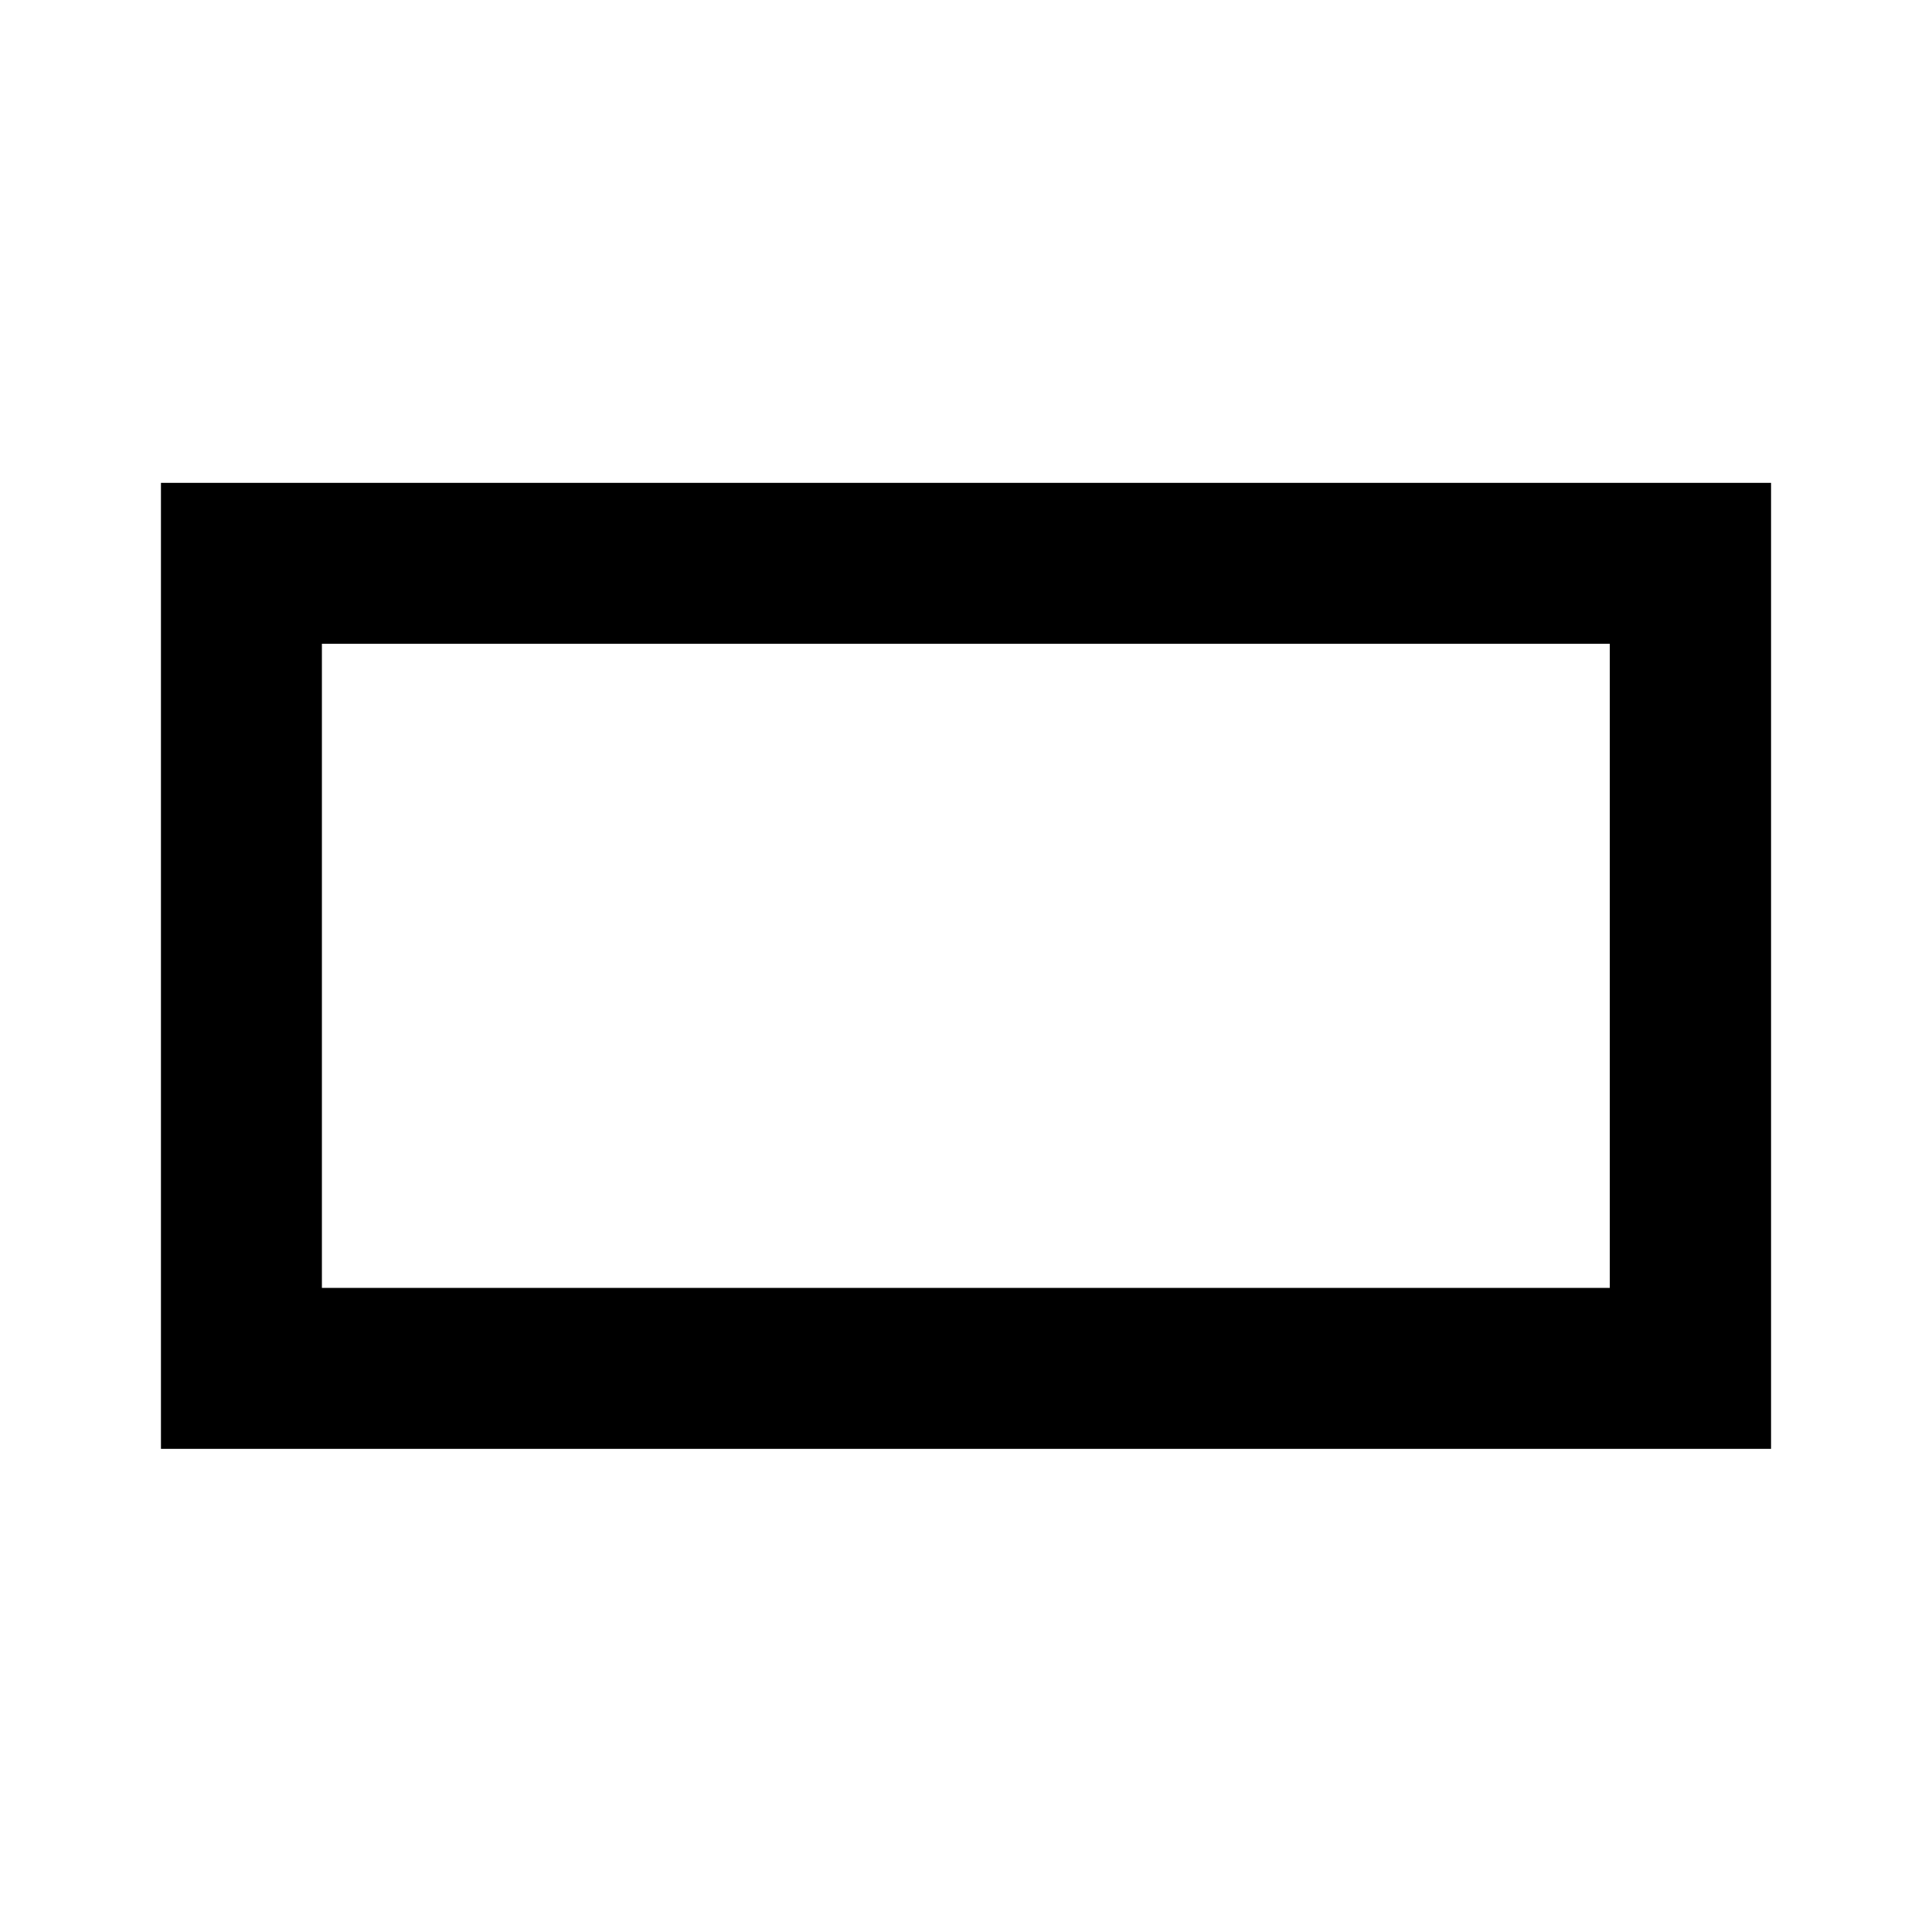
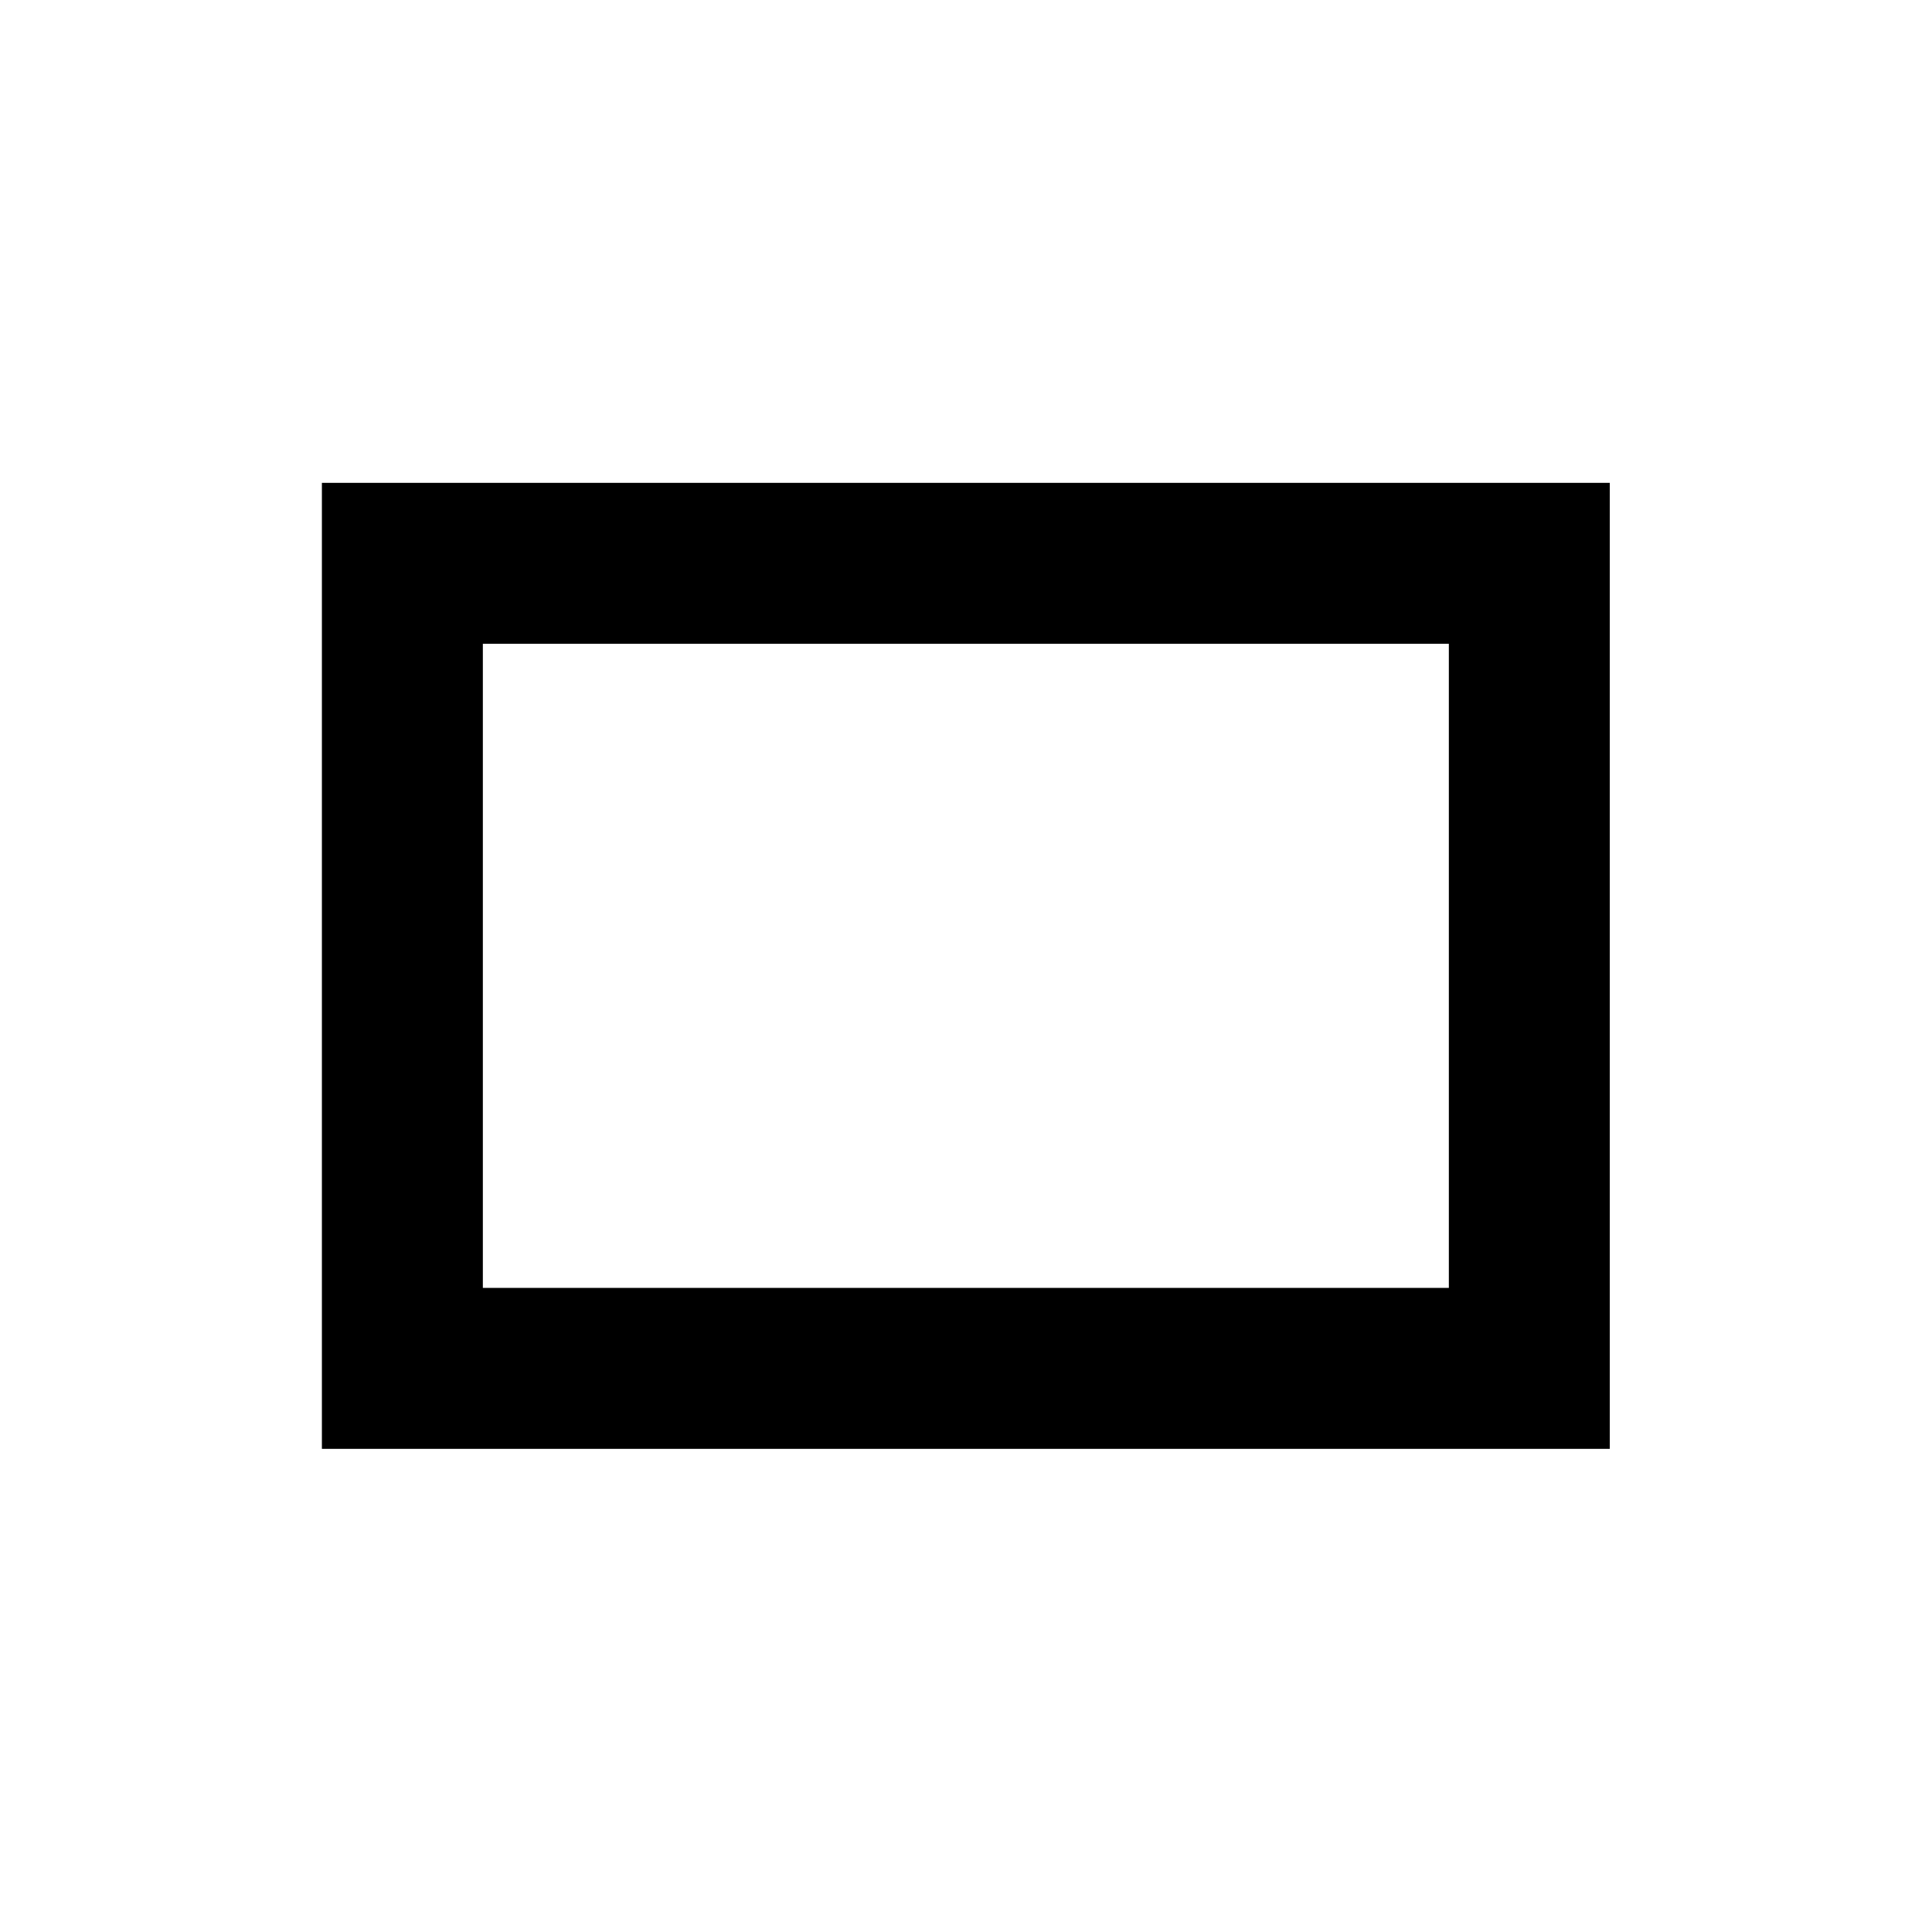
<svg xmlns="http://www.w3.org/2000/svg" width="24" height="24" version="1.1" viewBox="0 0 6.35 6.35">
-   <path d="m.529 1.587v3.175h5.292v-3.175zm.529.529h4.233v2.117h-4.233z" color="#000000" style="-inkscape-stroke:none" />
+   <path d="m1.058 1.587v3.175h4.233v-3.175zm.529.529h3.175v2.117h-3.175z" color="#000000" style="-inkscape-stroke:none" />
</svg>
